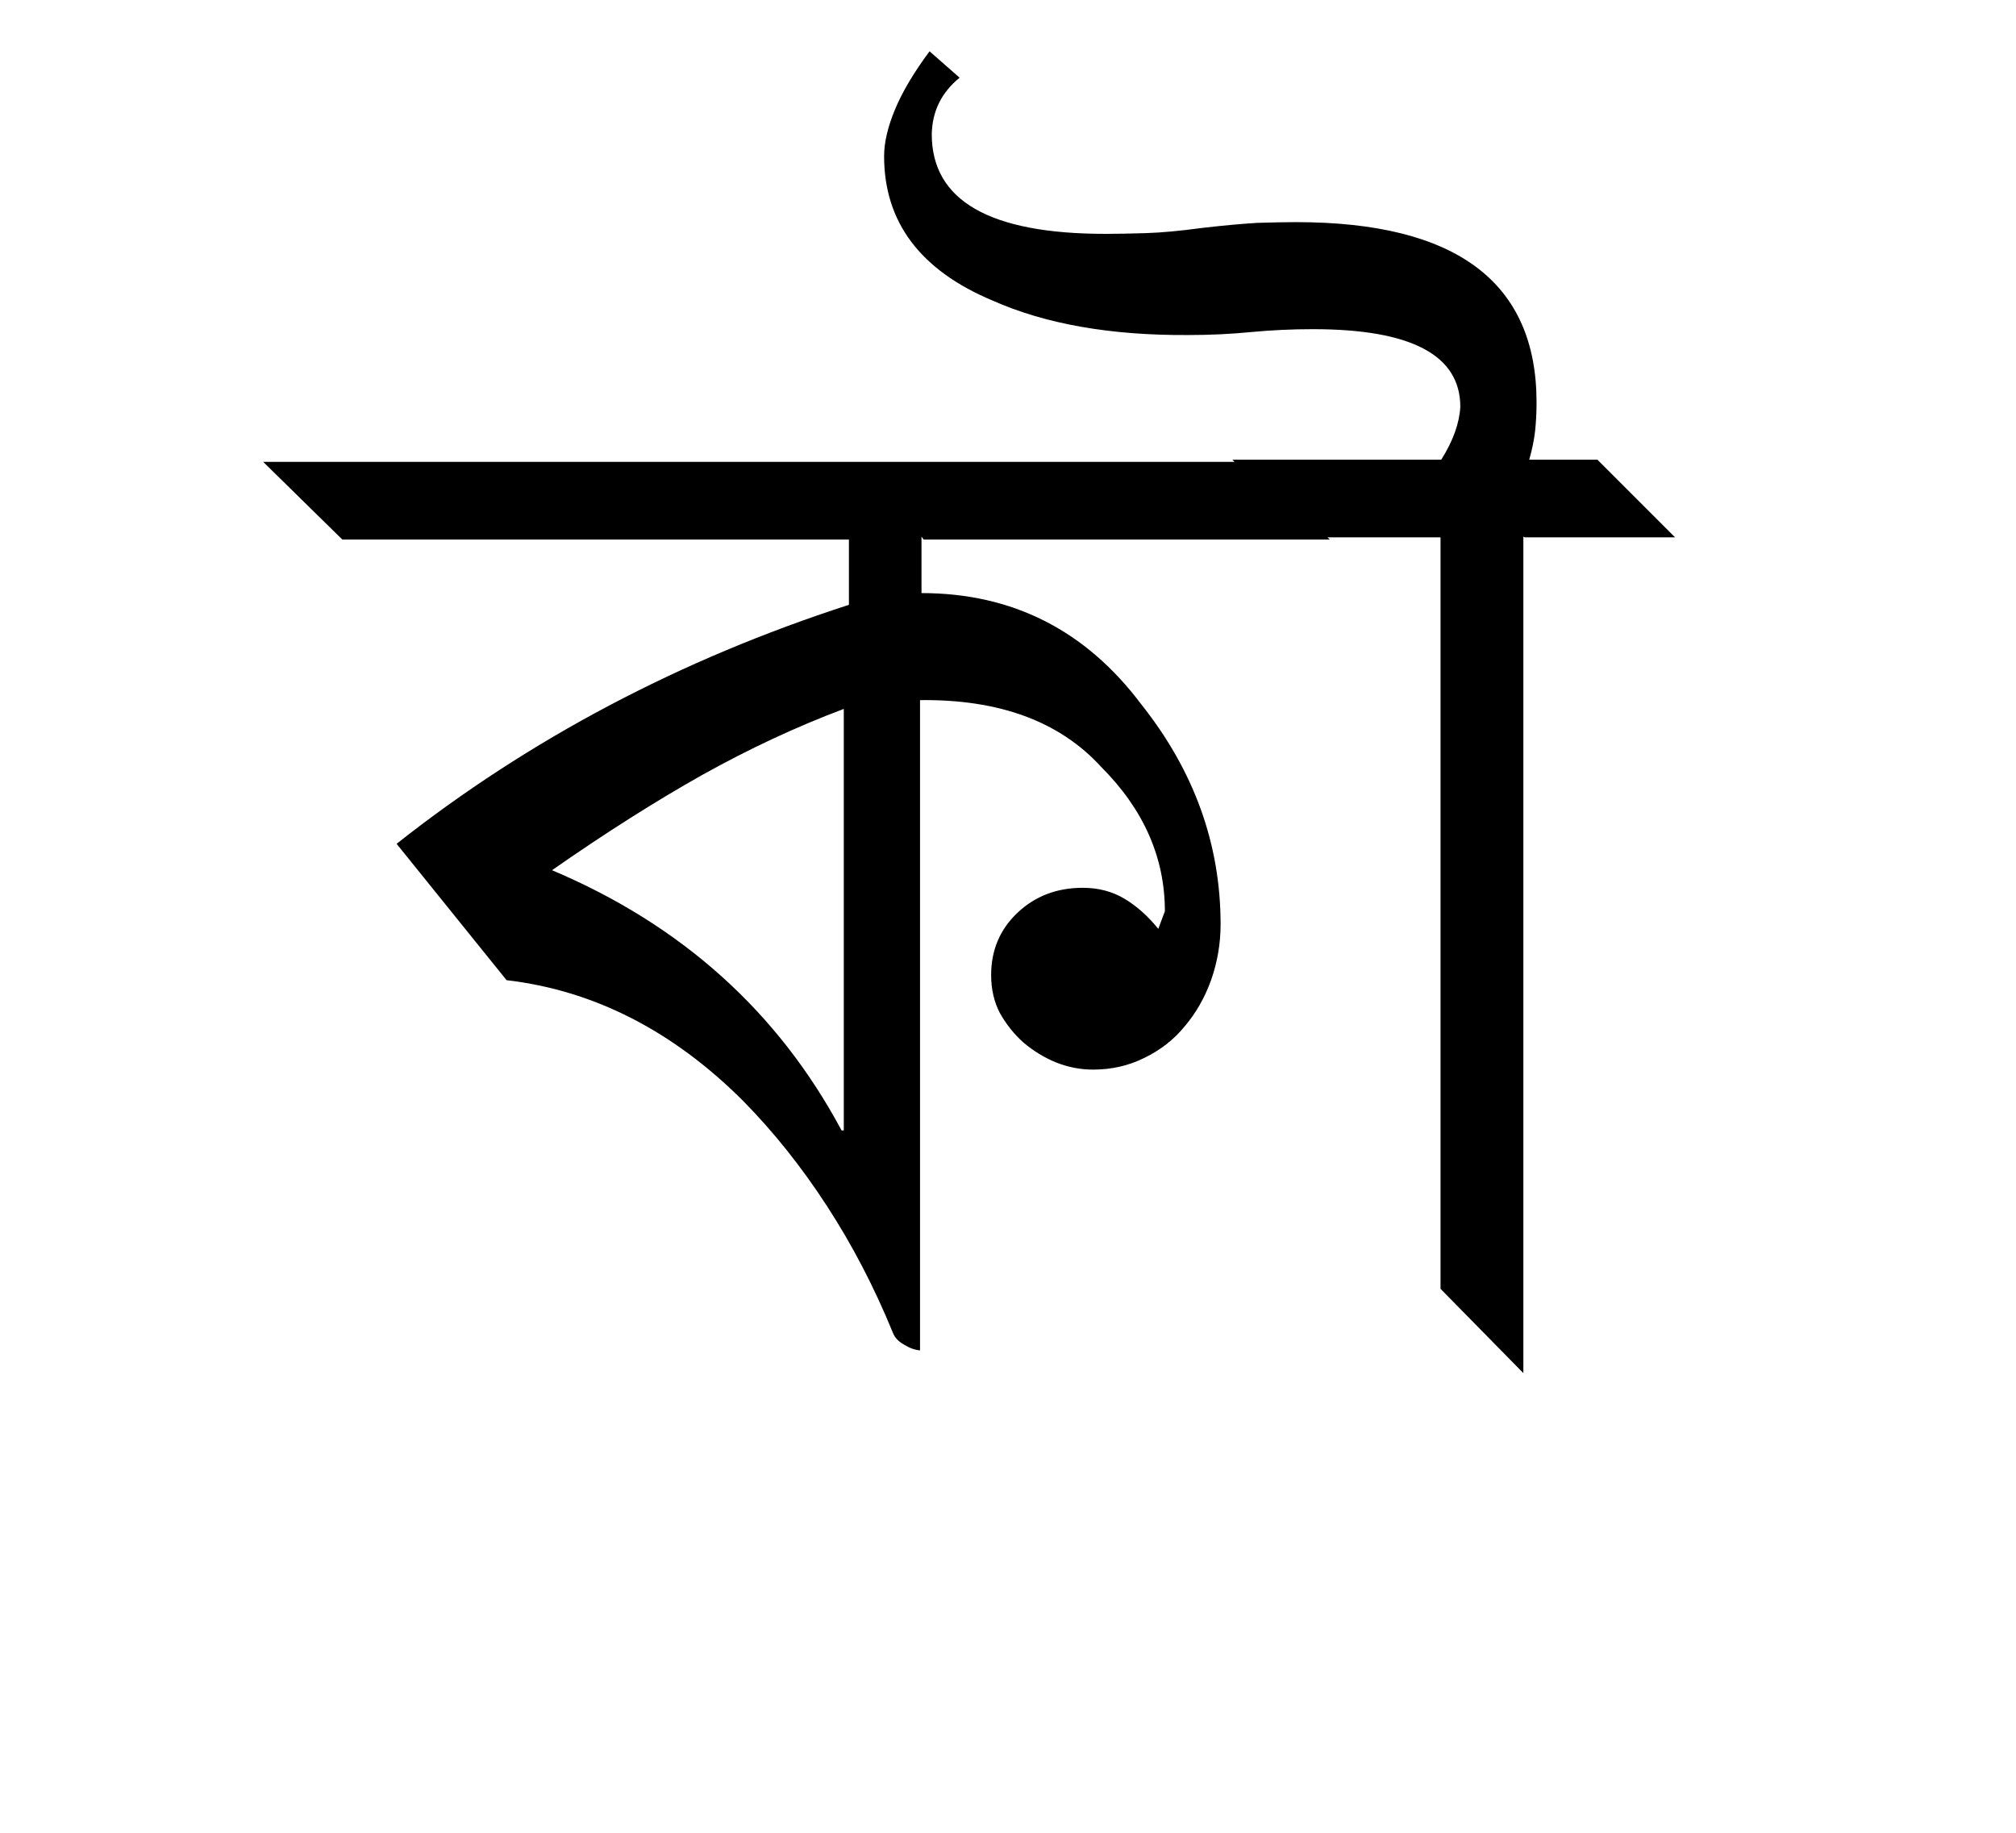
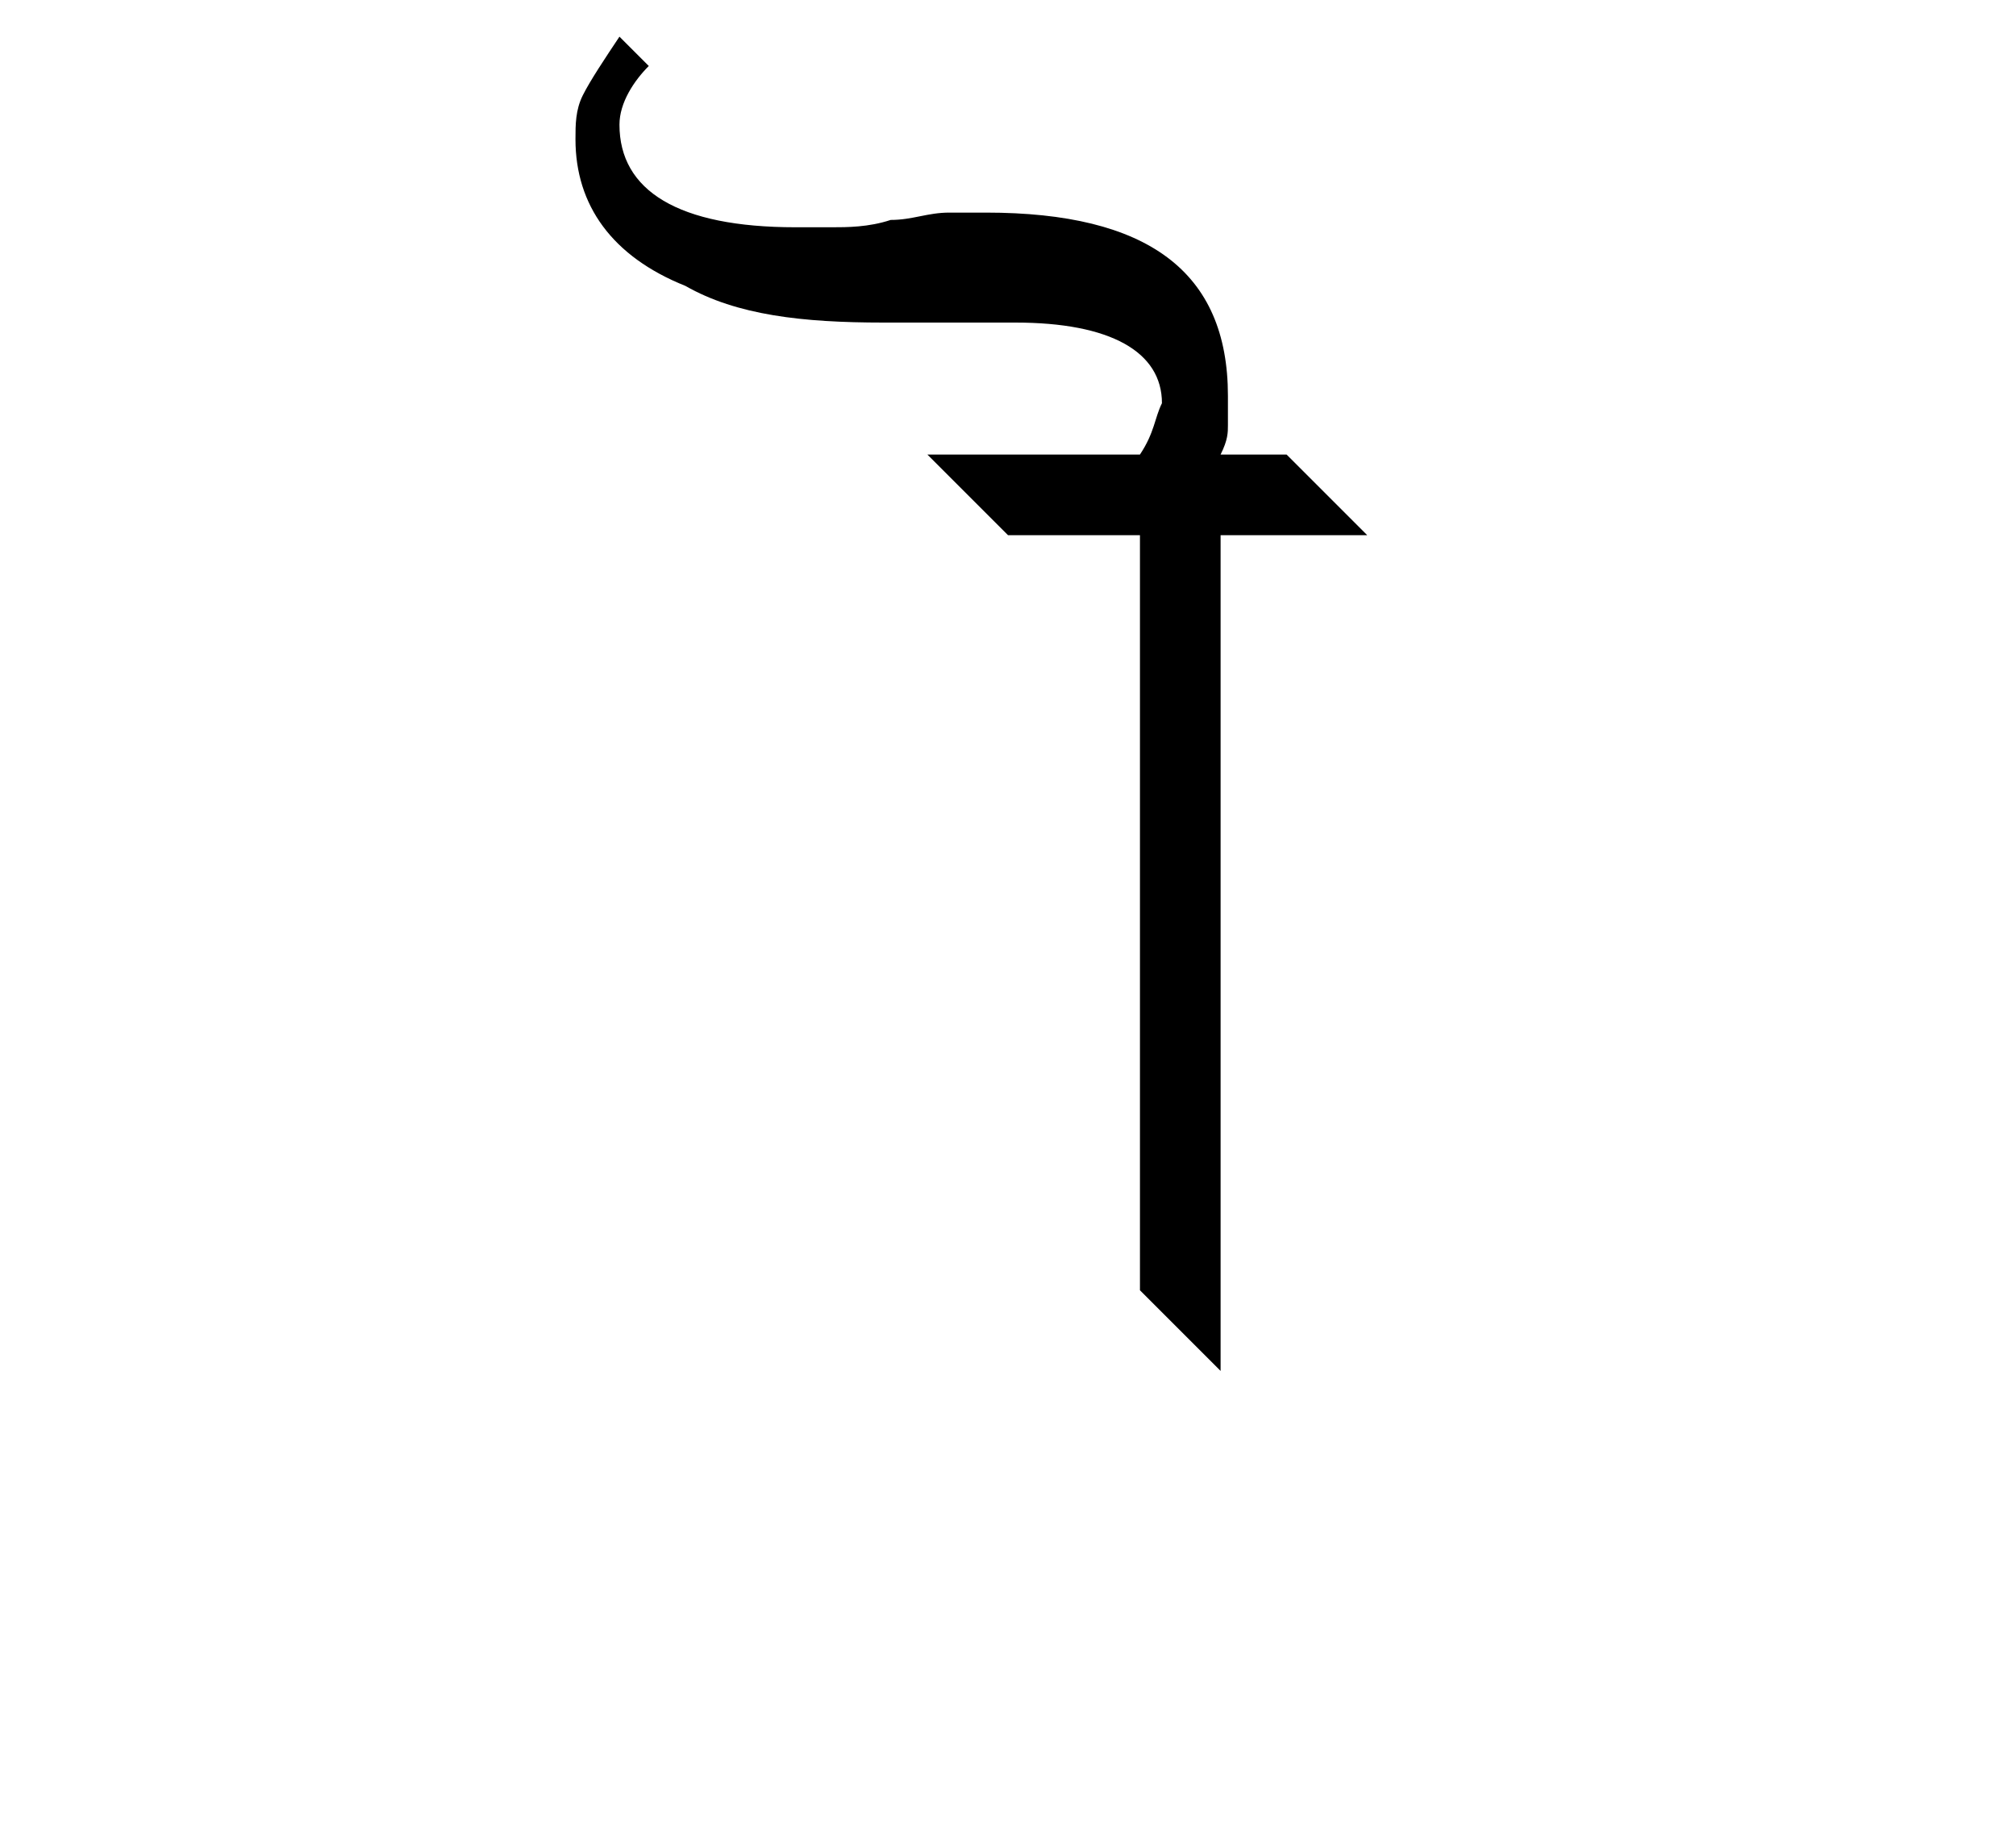
- <svg xmlns="http://www.w3.org/2000/svg" width="33" height="30">
+ <svg xmlns="http://www.w3.org/2000/svg" version="1.1" id="Layer_1" x="0px" y="0px" viewBox="0 0 33 30" style="enable-background:new 0 0 33 30;" xml:space="preserve">
  <g transform="translate(16.5 15) scale(1.2) translate(-16.5 -15)">
-     <path d="m15.32 9.82l0 0.77q1.86 0 3.00 1.52q1.08 1.36 1.08 3.00q0 0.39 -0.13 0.76q-0.13 0.36 -0.36 0.63q-0.22 0.27 -0.55 0.43q-0.32 0.16 -0.70 0.16q-0.26 0 -0.51 -0.10q-0.24 -0.10 -0.44 -0.27q-0.19 -0.17 -0.32 -0.40q-0.12 -0.23 -0.12 -0.52q0 -0.51 0.36 -0.85q0.36 -0.34 0.89 -0.34q0.32 0 0.57 0.15q0.25 0.15 0.46 0.41l0.09 -0.24q0 -1.10 -0.87 -1.97q-0.85 -0.93 -2.47 -0.91l0 8.87q-0.11 -0.01 -0.22 -0.08q-0.11 -0.06 -0.15 -0.16q-0.38 -0.93 -0.90 -1.73q-0.52 -0.80 -1.14 -1.43q-1.44 -1.44 -3.23 -1.65l-1.50 -1.86q2.71 -2.14 6.17 -3.26l0 -0.89l-6.91 0l-1.08 -1.06l13.45 0l1.10 1.06l-5.54 0Zm-1.06 2.35q-0.96 0.36 -1.93 0.90q-0.96 0.54 -2.05 1.30q2.65 1.12 3.95 3.55l0.03 0l0 -5.75Zm9.27 -2.35l0 11.41l-1.13 -1.15l0 -10.25l-1.78 0l-1.06 -1.06l2.85 0q0.24 -0.38 0.26 -0.72q0 -1.06 -2.01 -1.06q-0.43 0 -0.85 0.04q-0.41 0.04 -0.85 0.04q-1.59 0.01 -2.67 -0.47q-1.48 -0.62 -1.48 -1.97q0 -0.28 0.15 -0.64q0.15 -0.36 0.47 -0.79l0.41 0.36q-0.37 0.30 -0.38 0.77q9.53e-07 1.36 2.37 1.36q0.22 9.53e-07 0.55 -0.01q0.32 -0.01 0.76 -0.07q0.43 -0.05 0.76 -0.07q0.32 -0.01 0.53 -0.01q3.28 9.53e-07 3.28 2.46q0 0.20 -0.02 0.39q-0.02 0.18 -0.08 0.39l0.93 0l1.06 1.06l-2.05 0Z" />
+     <path d="M19.4,9.8v11.4l-1.1-1.1V9.8h-1.8l-1.1-1.1h2.9c0.2-0.3,0.2-0.5,0.3-0.7c0-0.7-0.7-1.1-2-1.1c-0.3,0-0.6,0-0.9,0   c-0.3,0-0.6,0-0.9,0c-1.1,0-2-0.1-2.7-0.5c-1-0.4-1.5-1.1-1.5-2c0-0.2,0-0.4,0.1-0.6c0.1-0.2,0.3-0.5,0.5-0.8l0.4,0.4   c-0.2,0.2-0.4,0.5-0.4,0.8c0,0.9,0.8,1.4,2.4,1.4c0.1,0,0.3,0,0.5,0c0.2,0,0.5,0,0.8-0.1c0.3,0,0.5-0.1,0.8-0.1c0.2,0,0.4,0,0.5,0   c2.2,0,3.3,0.8,3.3,2.5c0,0.1,0,0.3,0,0.4c0,0.1,0,0.2-0.1,0.4h0.9l1.1,1.1L19.4,9.8L19.4,9.8z" />
  </g>
</svg>
